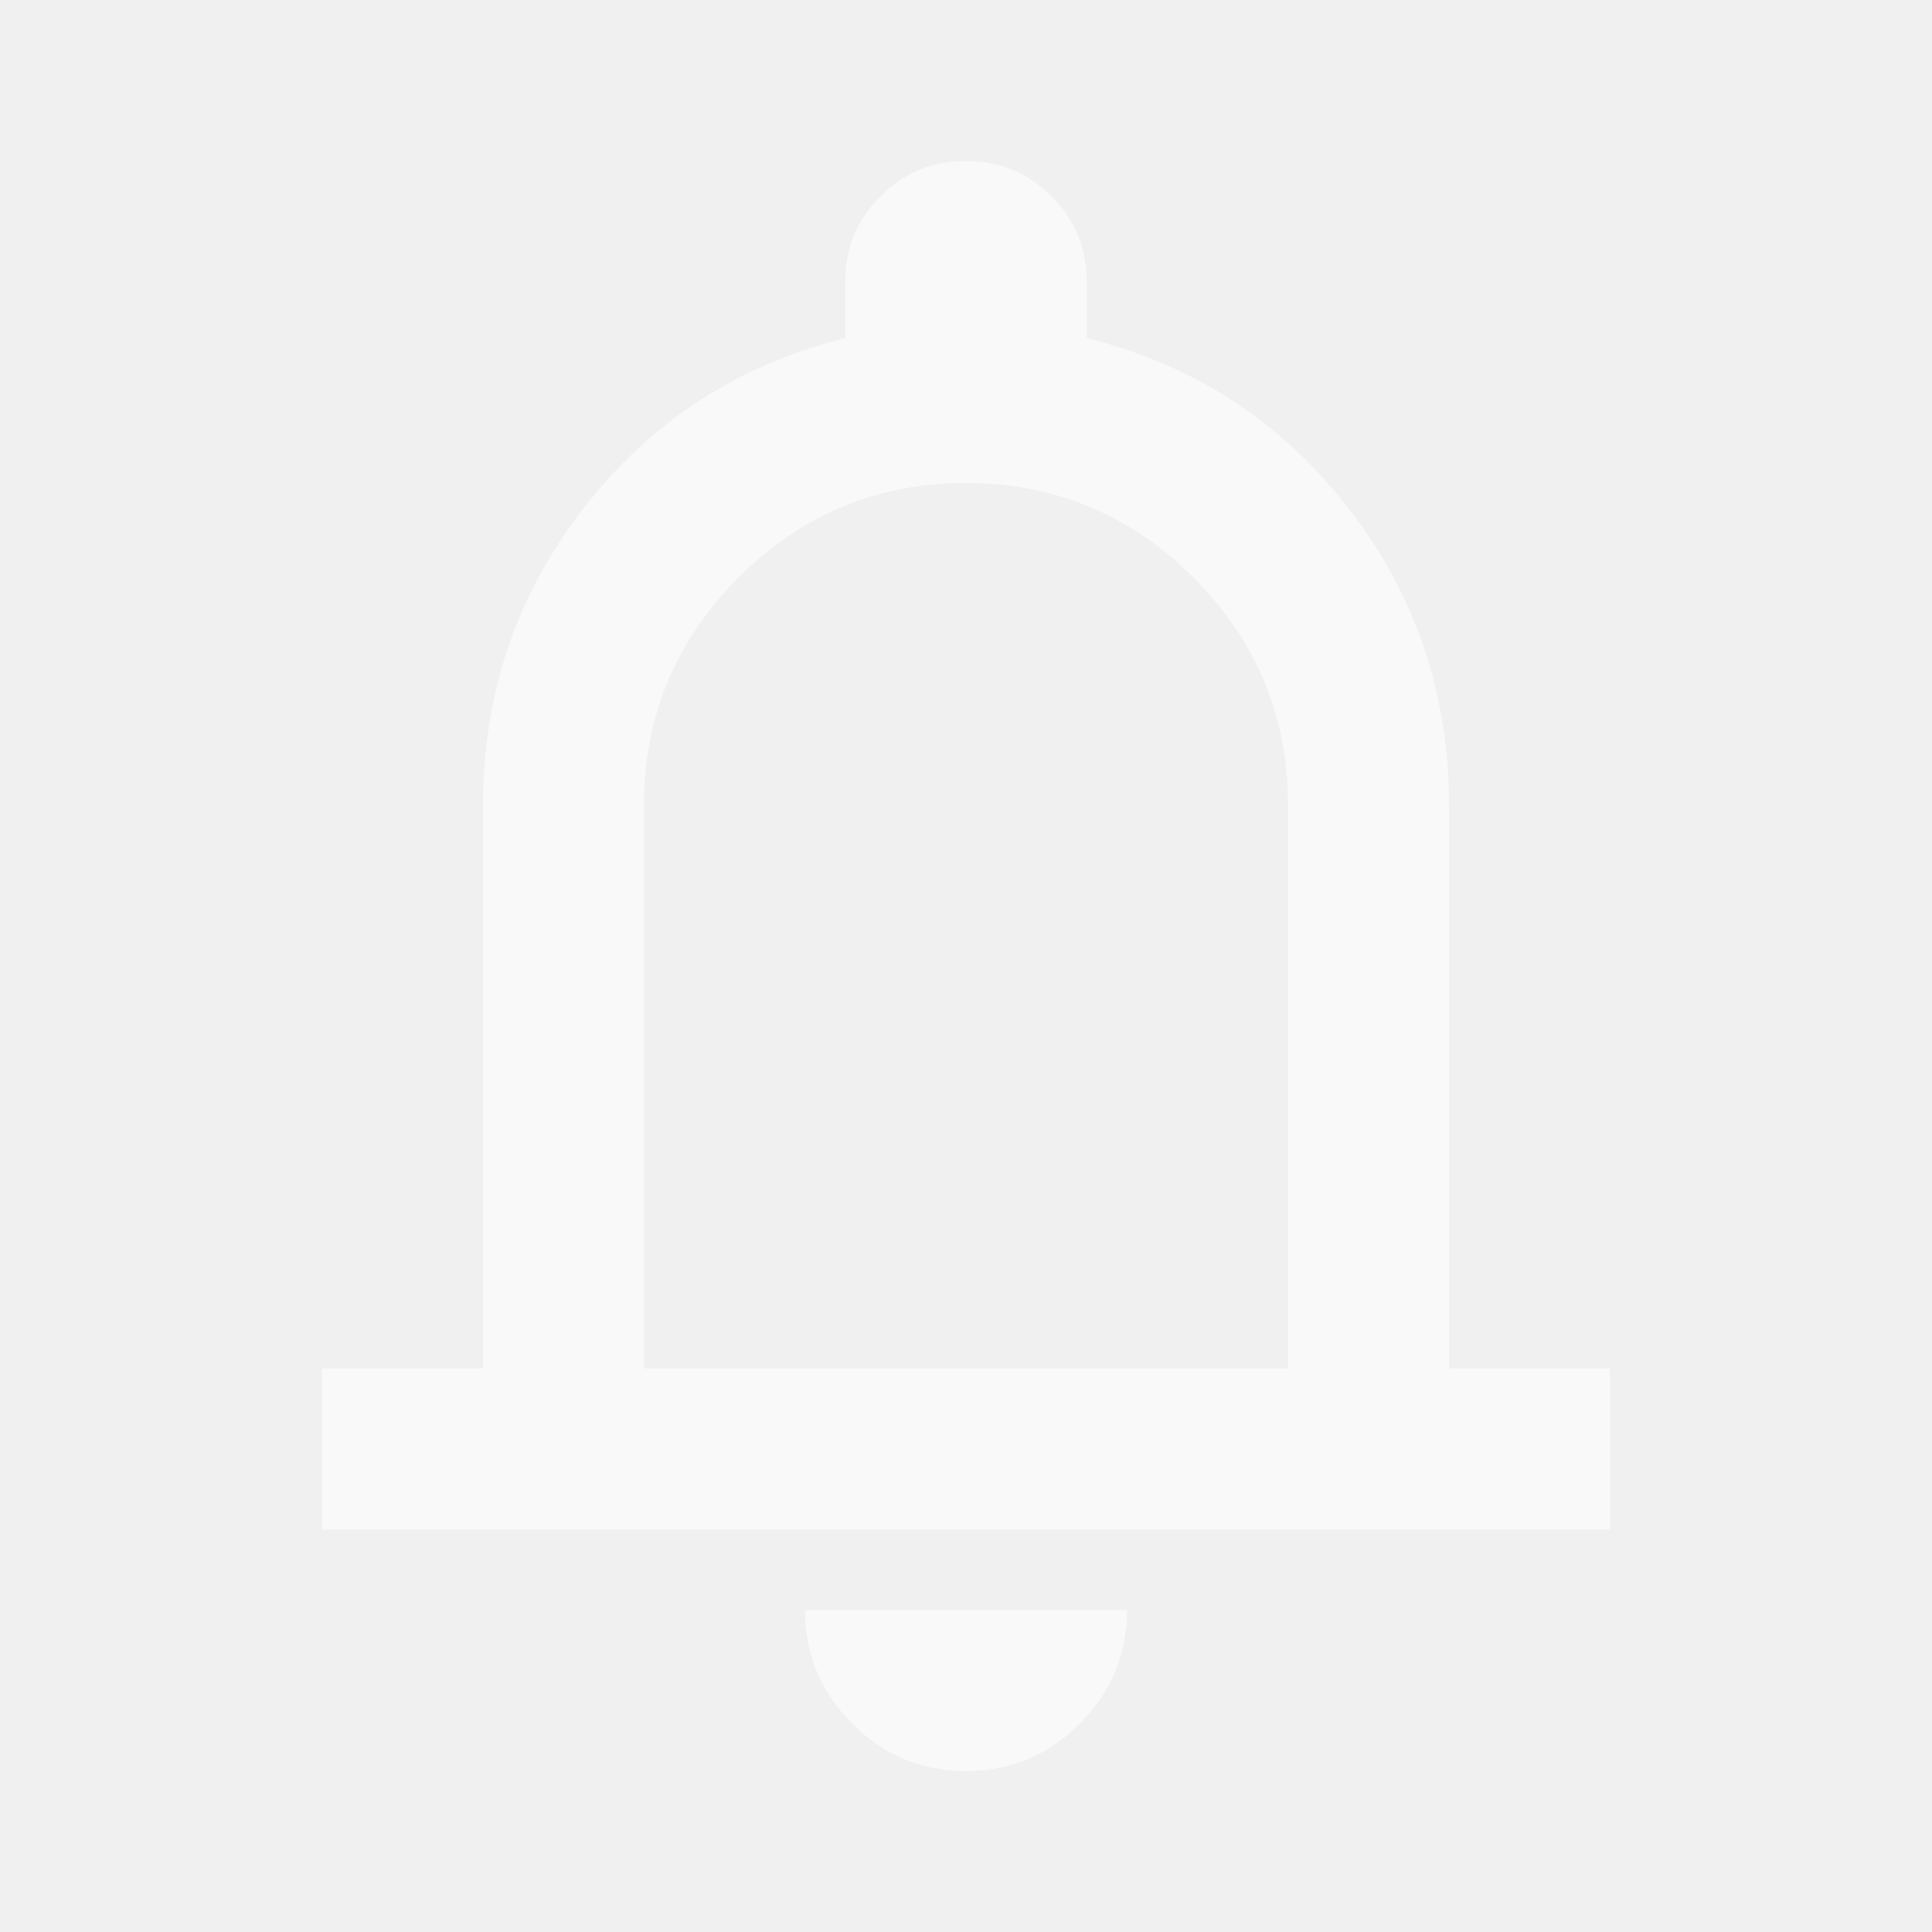
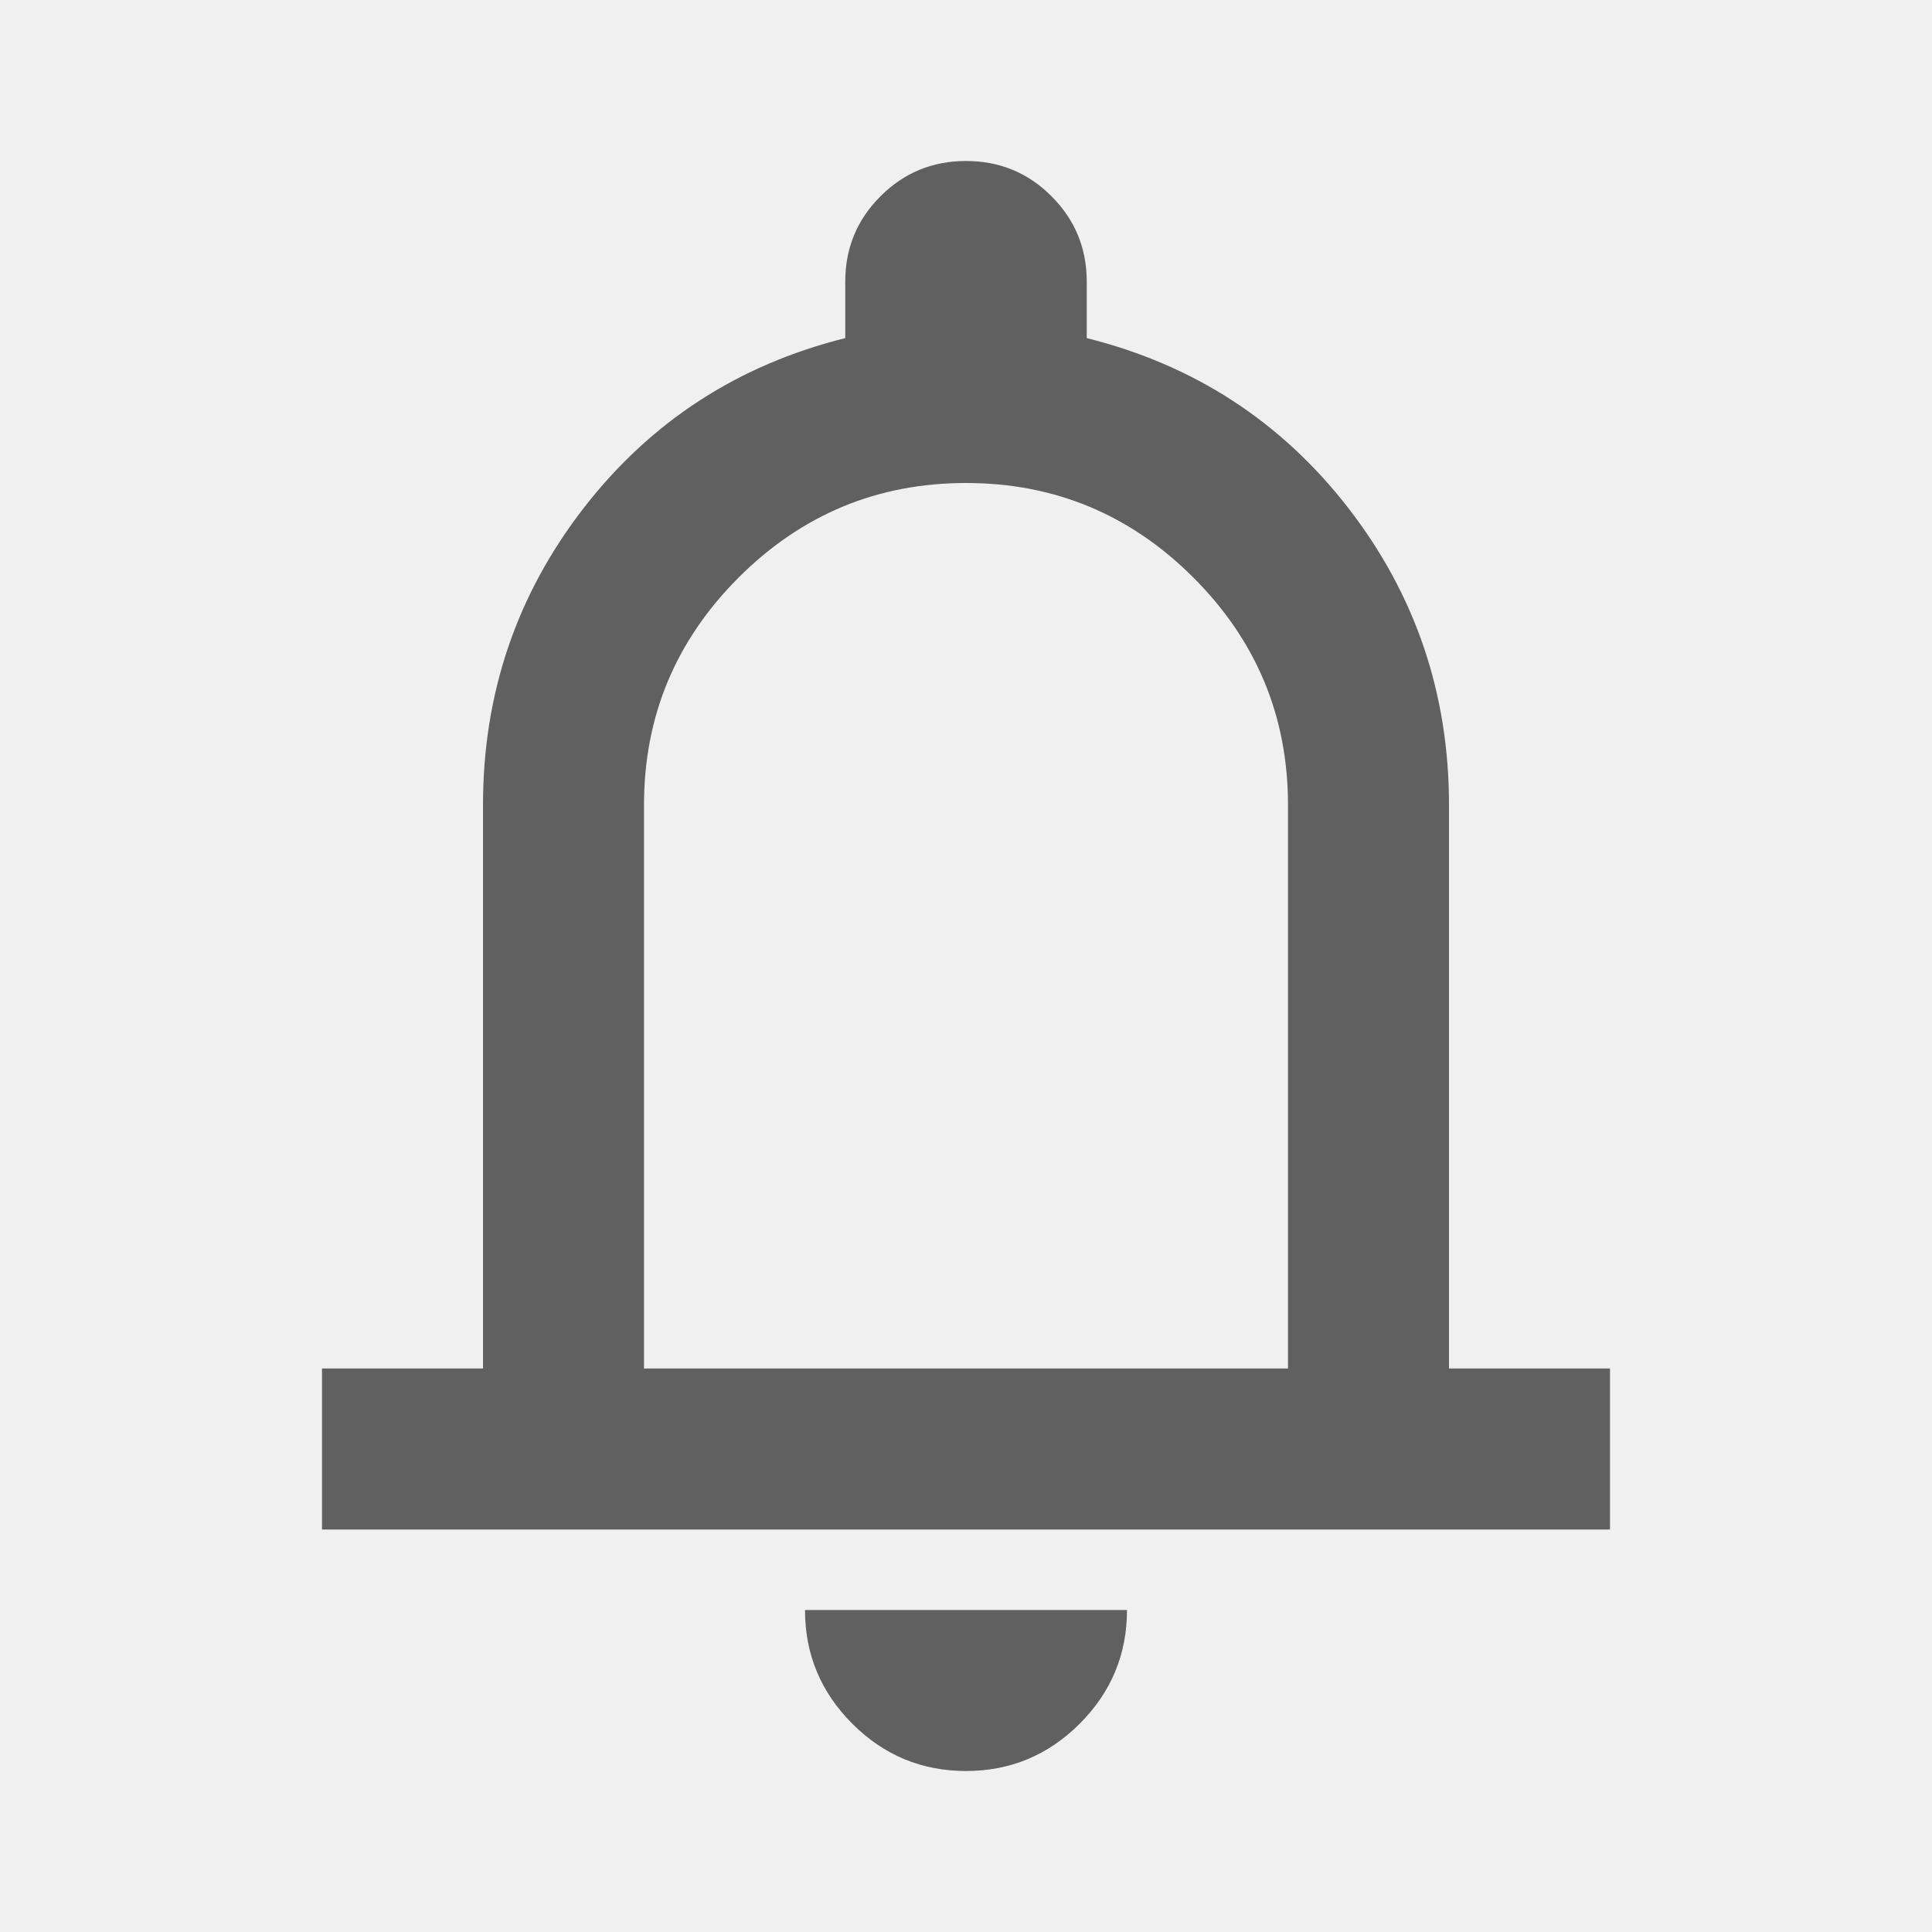
<svg xmlns="http://www.w3.org/2000/svg" width="24" height="24" viewBox="0 0 24 24" fill="none">
-   <path d="M4 19V17H6V10C6 8.617 6.417 7.388 7.25 6.312C8.083 5.237 9.167 4.533 10.5 4.2V3.5C10.5 3.083 10.646 2.729 10.938 2.438C11.229 2.146 11.583 2 12 2C12.417 2 12.771 2.146 13.062 2.438C13.354 2.729 13.5 3.083 13.5 3.5V4.2C14.833 4.533 15.917 5.237 16.75 6.312C17.583 7.388 18 8.617 18 10V17H20V19H4ZM12 22C11.45 22 10.979 21.804 10.588 21.413C10.196 21.021 10 20.55 10 20H14C14 20.55 13.804 21.021 13.412 21.413C13.021 21.804 12.55 22 12 22ZM8 17H16V10C16 8.9 15.608 7.958 14.825 7.175C14.042 6.392 13.1 6 12 6C10.9 6 9.958 6.392 9.175 7.175C8.392 7.958 8 8.9 8 10V17Z" fill="white" fill-opacity="0.6" />
+   <path d="M4 19V17H6V10C6 8.617 6.417 7.388 7.25 6.312C8.083 5.237 9.167 4.533 10.5 4.2V3.5C10.5 3.083 10.646 2.729 10.938 2.438C11.229 2.146 11.583 2 12 2C12.417 2 12.771 2.146 13.062 2.438C13.354 2.729 13.5 3.083 13.5 3.5V4.2C14.833 4.533 15.917 5.237 16.75 6.312C17.583 7.388 18 8.617 18 10V17H20V19H4ZM12 22C11.45 22 10.979 21.804 10.588 21.413C10.196 21.021 10 20.55 10 20H14C14 20.55 13.804 21.021 13.412 21.413C13.021 21.804 12.55 22 12 22ZM8 17H16V10C16 8.9 15.608 7.958 14.825 7.175C14.042 6.392 13.1 6 12 6C10.9 6 9.958 6.392 9.175 7.175C8.392 7.958 8 8.9 8 10V17Z" fill="black" fill-opacity="0.6" />
</svg>
